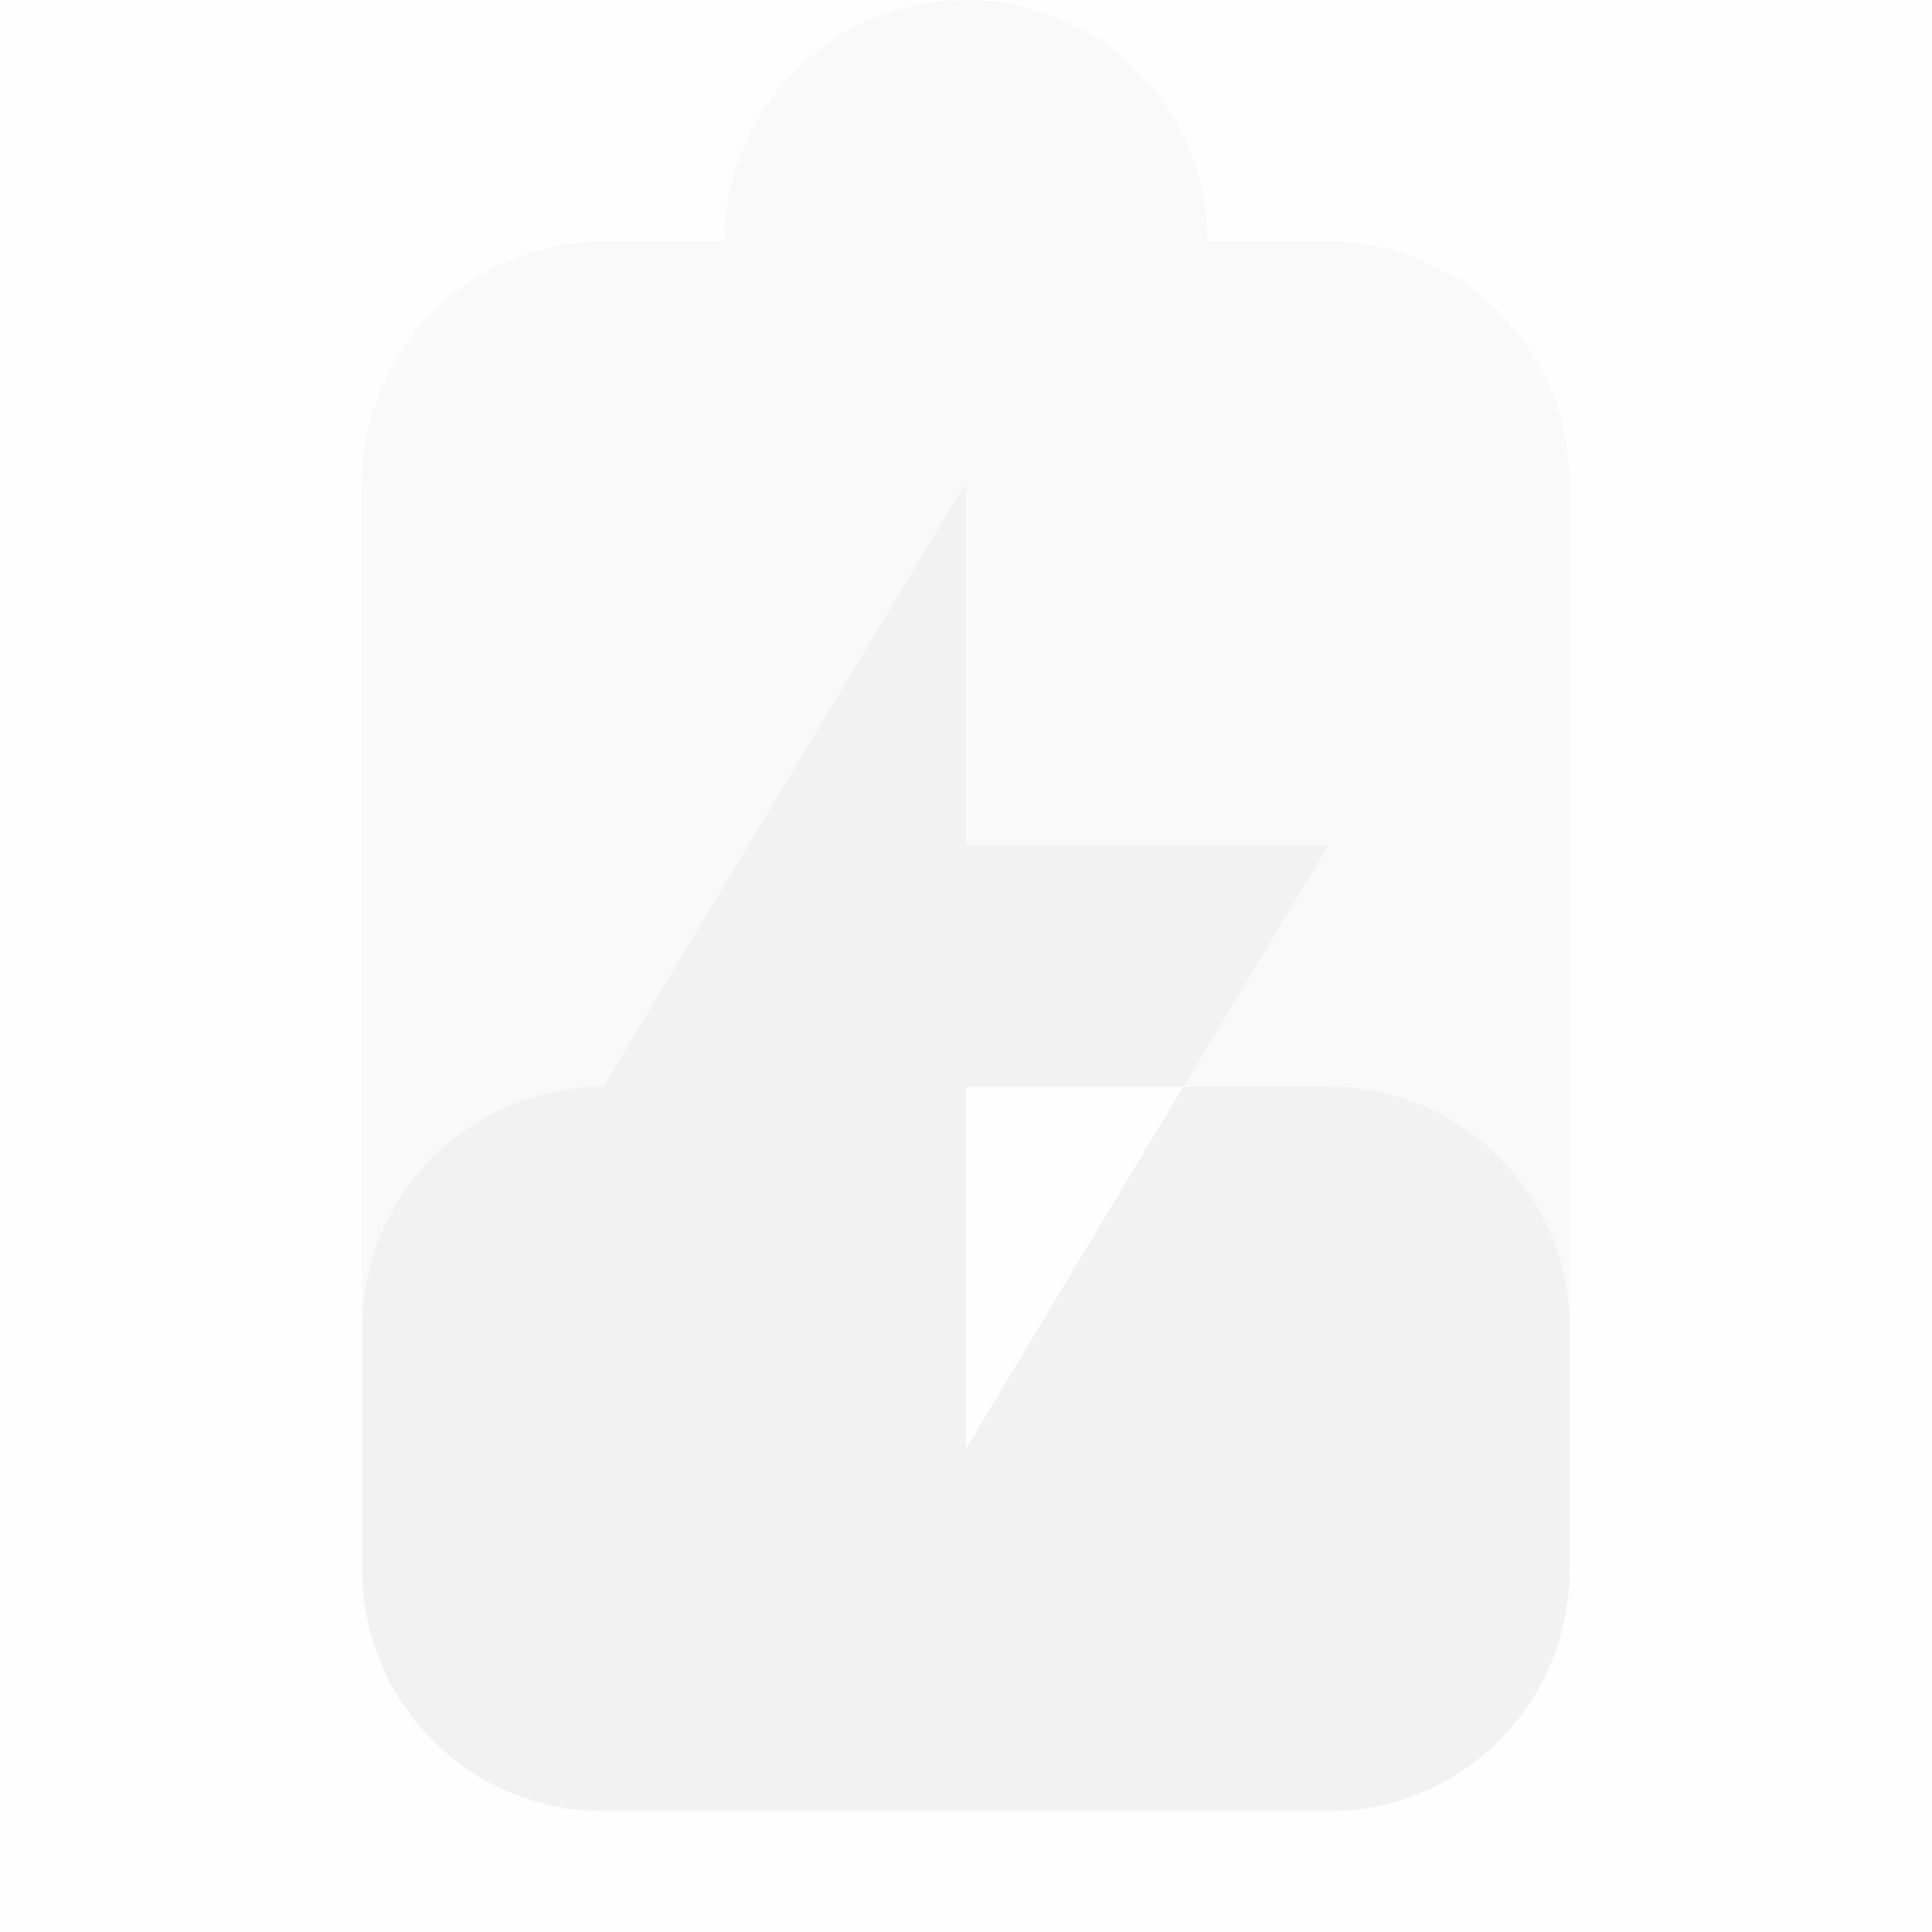
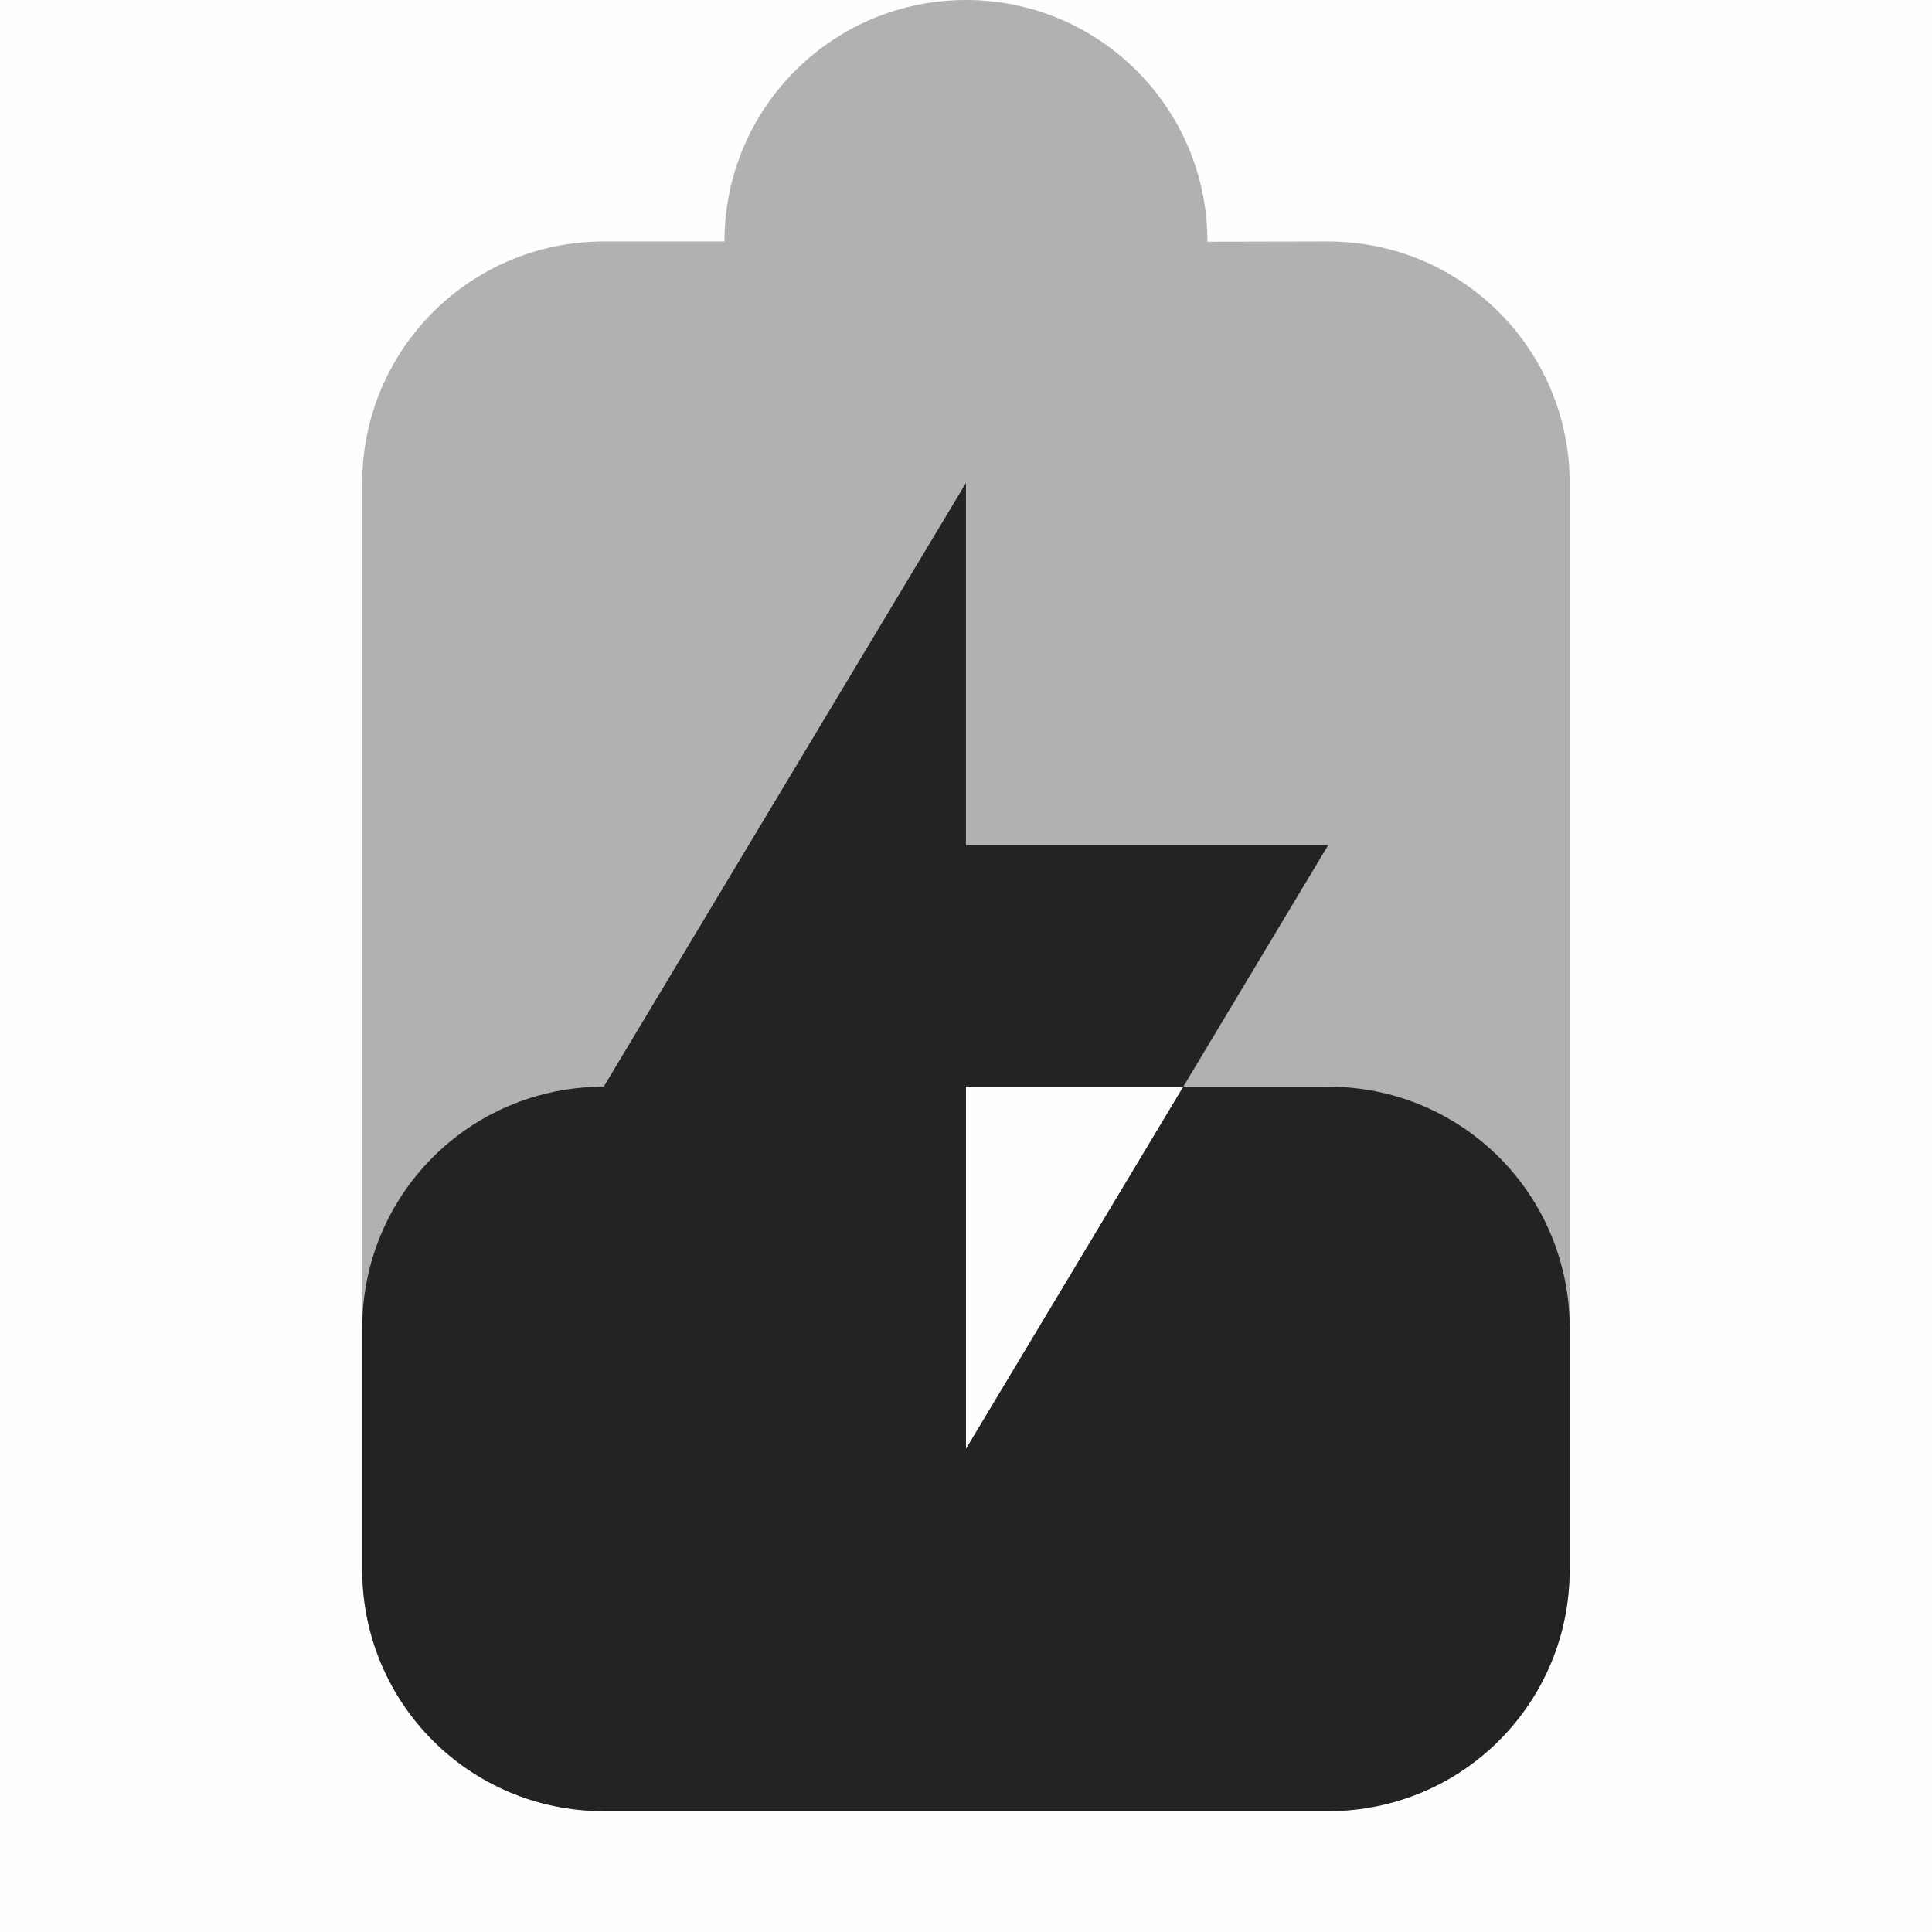
<svg xmlns="http://www.w3.org/2000/svg" viewBox="0 0 16 16.001">
  <path color="#ddd" d="M16 0v16H0V0z" fill="gray" fill-opacity=".01" />
-   <path d="M8 0a2 2 0 0 0-2 2H5a2 2 0 0 0-2 2v9a2 2 0 0 0 2 2h6a2 2 0 0 0 2-2V4a2 2 0 0 0-2-2l-1 .002V2a2 2 0 0 0-2-2zm0 9h1.8L8 12z" fill="#f2f2f2" opacity=".35" />
-   <path d="M8 4 5 9c-1.108 0-2 .892-2 2v2c0 1.108.892 2 2 2h6c1.108 0 2-.892 2-2v-2c0-1.108-.892-2-2-2H9.8L8 12V9h1.8L11 7H8z" fill="#f2f2f2" />
+   <path d="M8 0a2 2 0 0 0-2 2H5a2 2 0 0 0-2 2v9a2 2 0 0 0 2 2h6a2 2 0 0 0 2-2V4a2 2 0 0 0-2-2l-1 .002V2a2 2 0 0 0-2-2zm0 9h1.8L8 12z" fill="#232323" opacity=".35" />
+   <path d="M8 4 5 9c-1.108 0-2 .892-2 2v2c0 1.108.892 2 2 2h6c1.108 0 2-.892 2-2v-2c0-1.108-.892-2-2-2H9.8L8 12V9h1.8L11 7H8z" fill="#232323" />
</svg>
